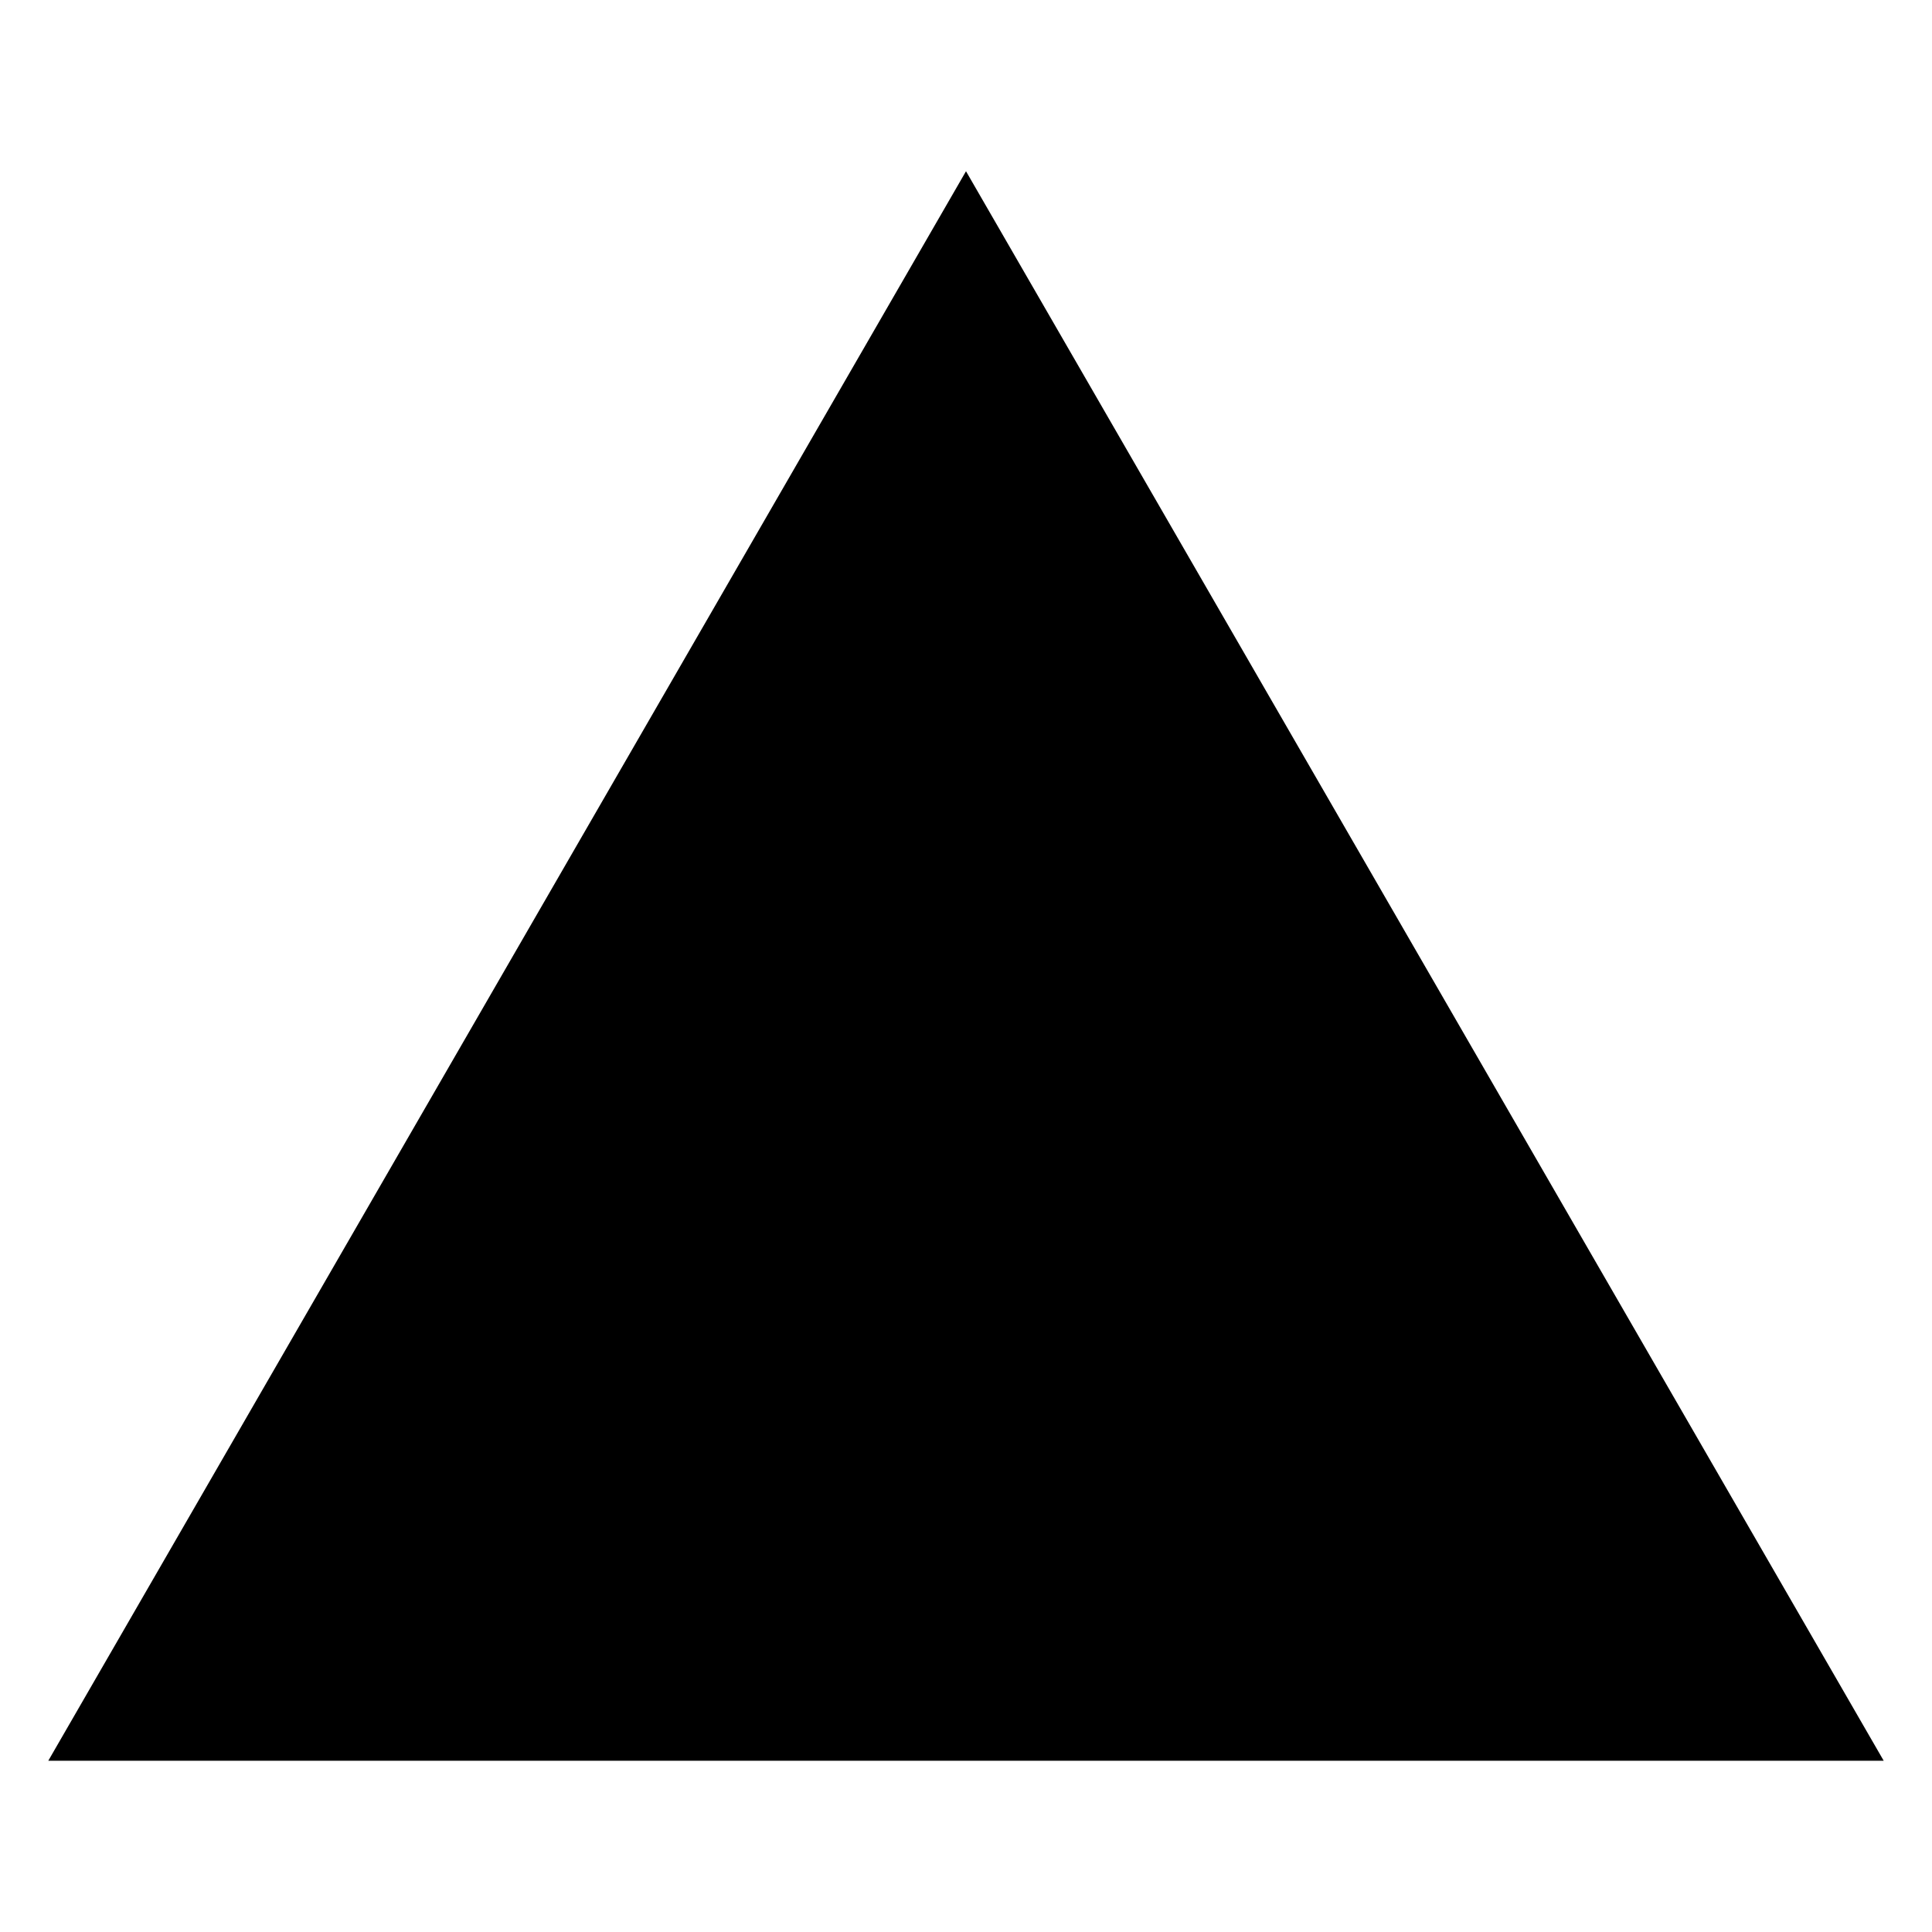
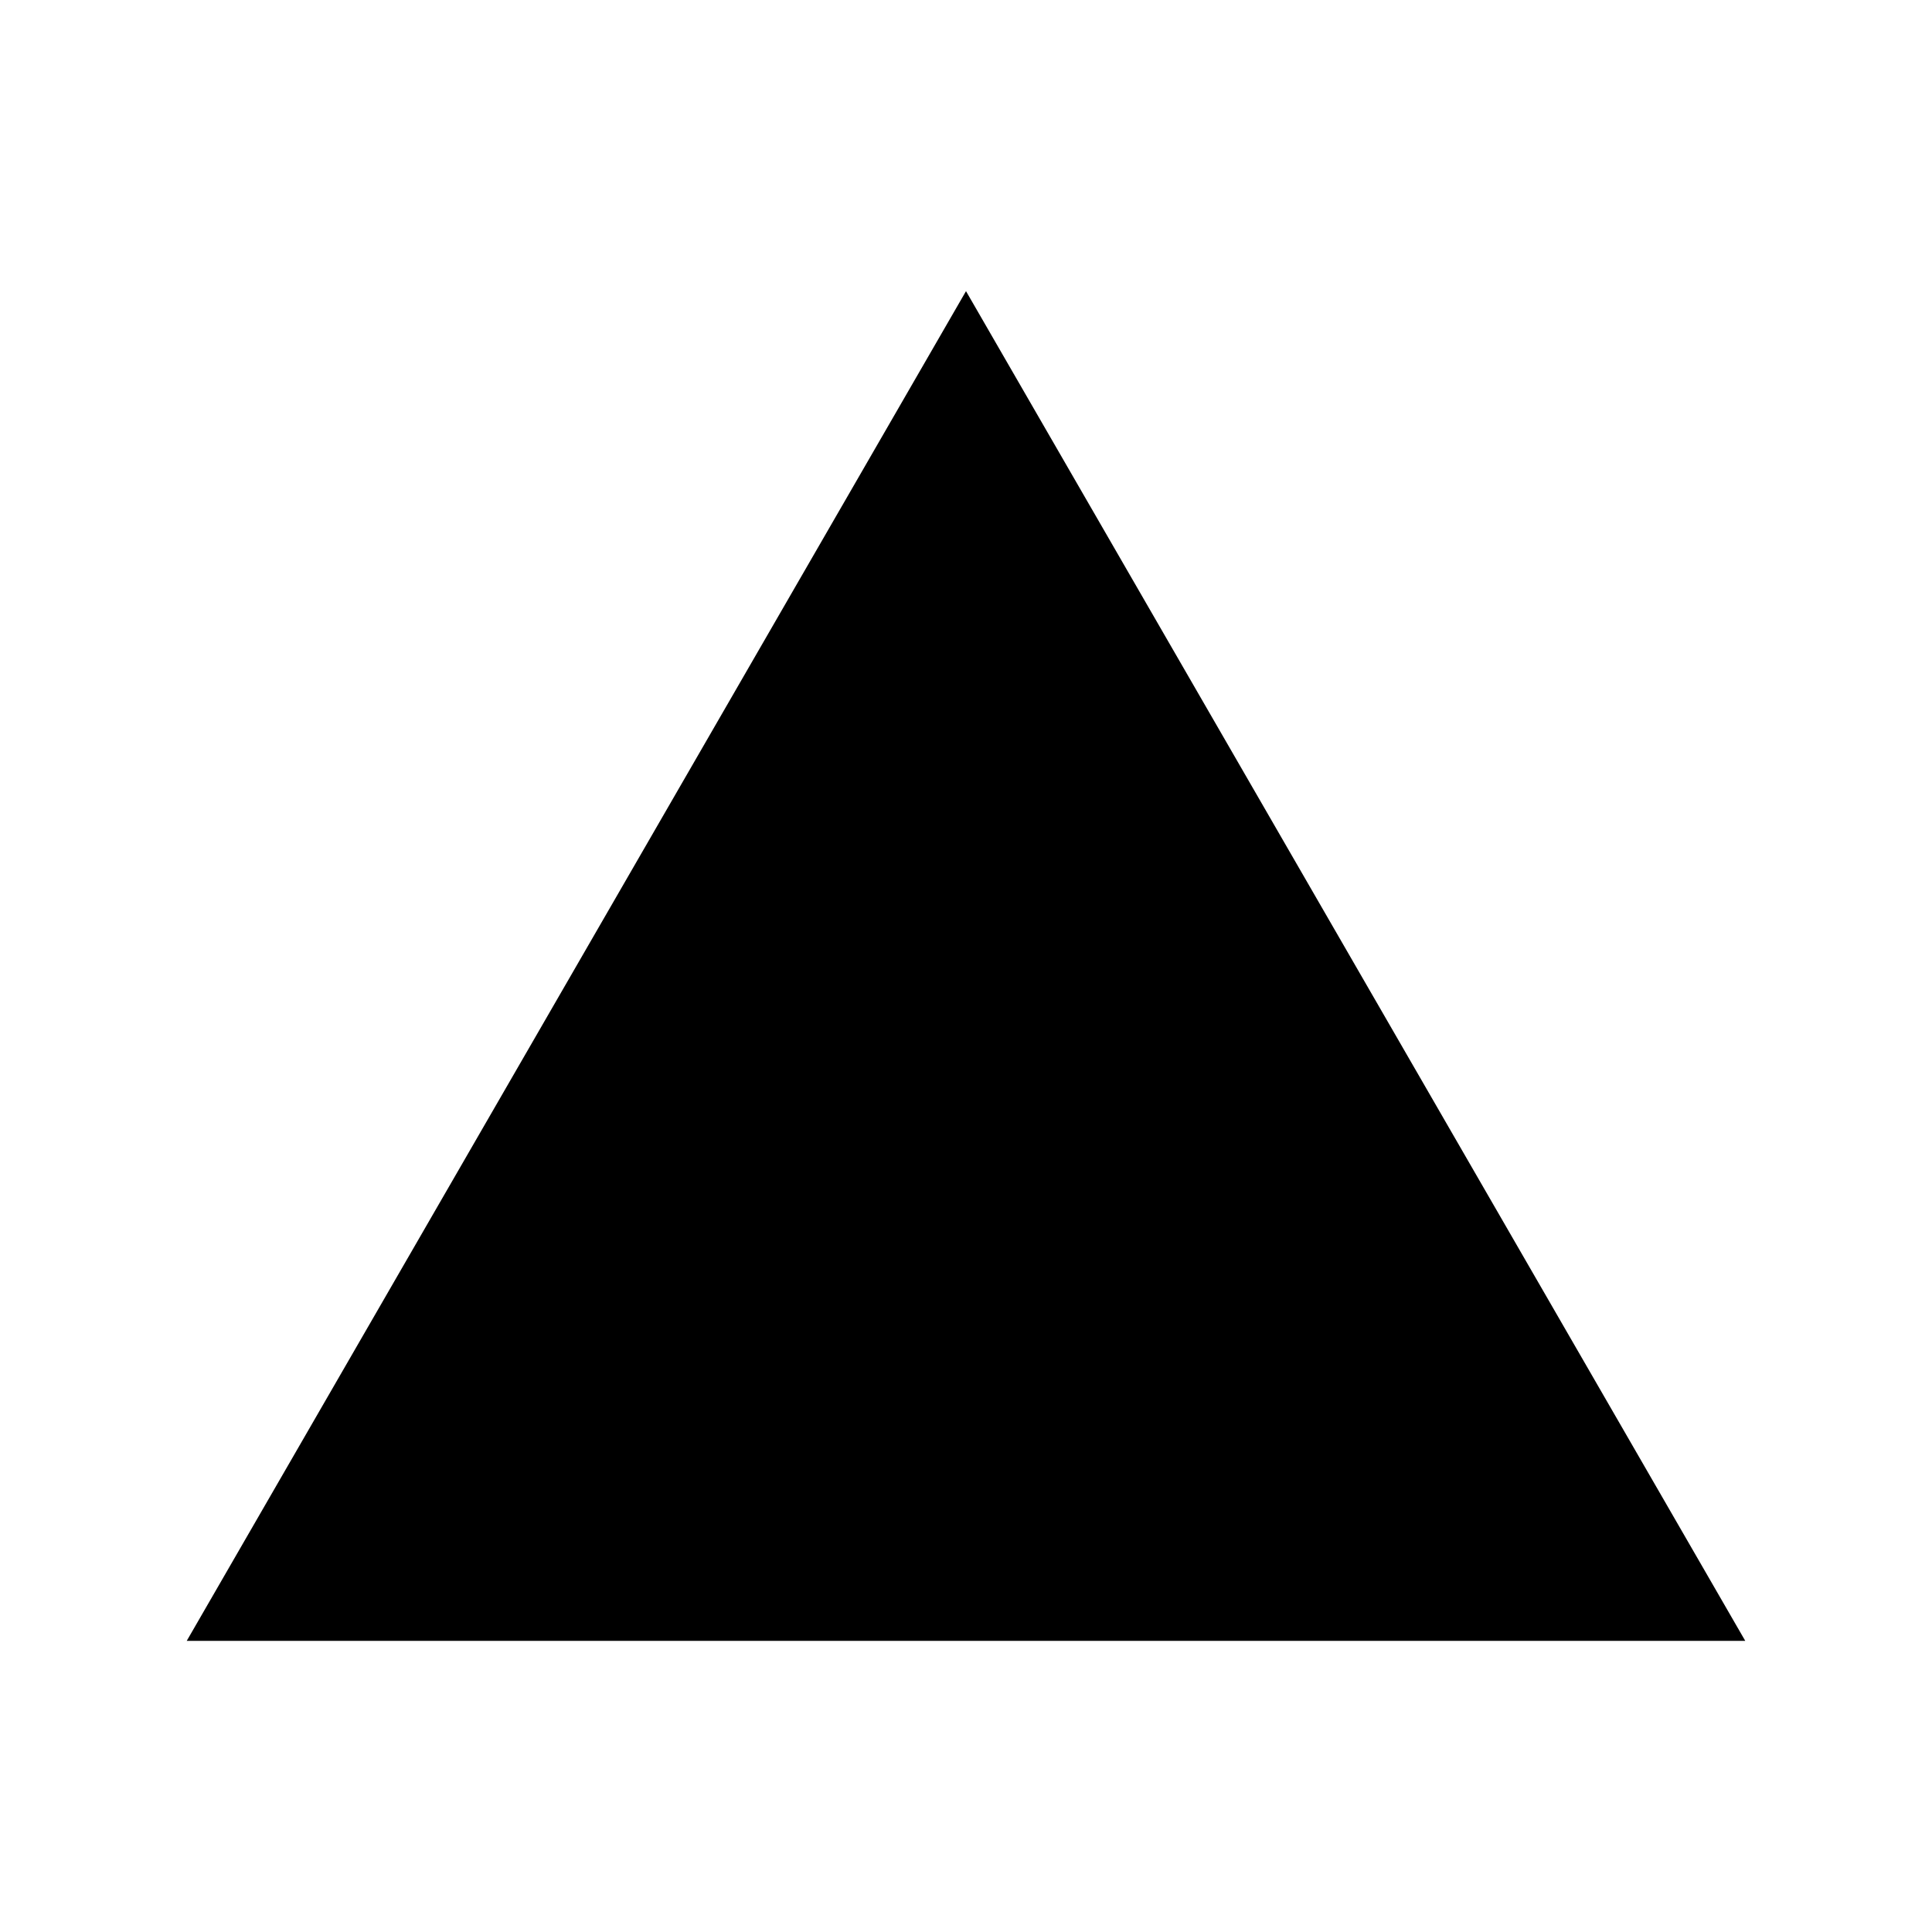
<svg xmlns="http://www.w3.org/2000/svg" version="1.1" id="Layer_1" x="0px" y="0px" width="283.46px" height="283.46px" viewBox="0 0 283.46 283.46" enable-background="new 0 0 283.46 283.46" xml:space="preserve">
-   <polygon points="141.73,25.124 7.084,258.335 276.375,258.335 " />
+   <polygon points="141.73,42.717 27.398,240.743 256.06,240.743 " />
</svg>
